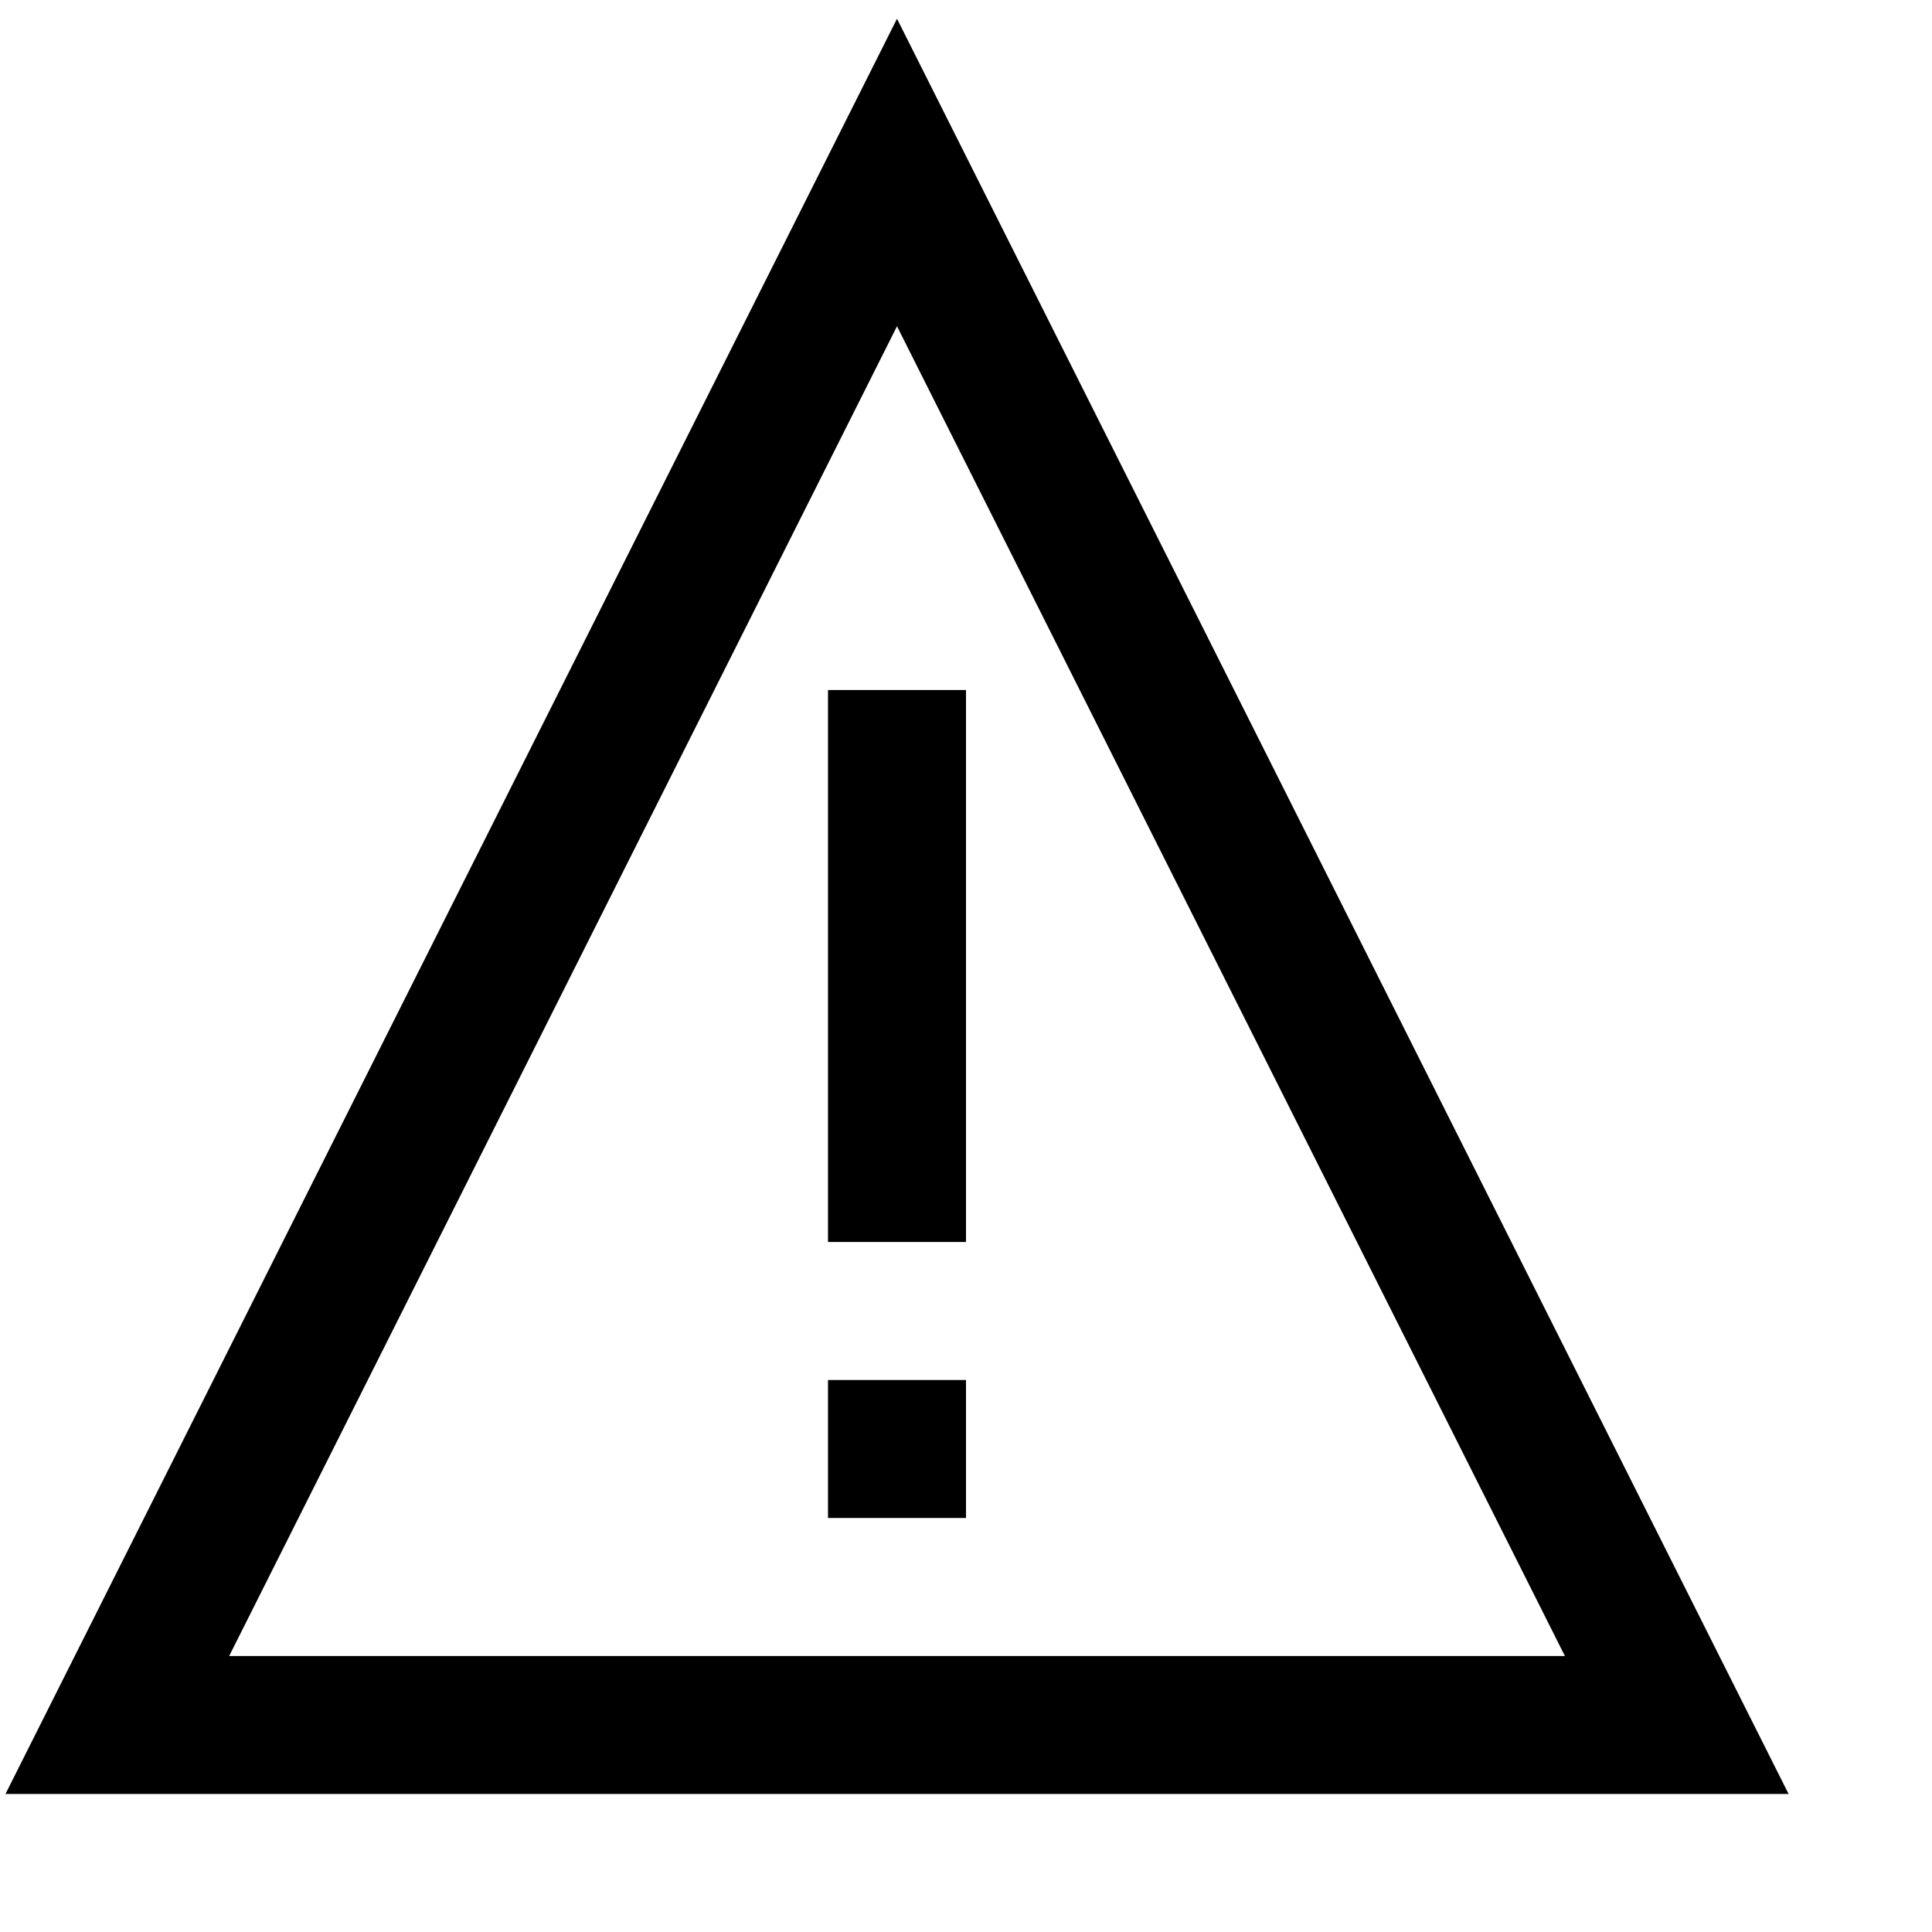
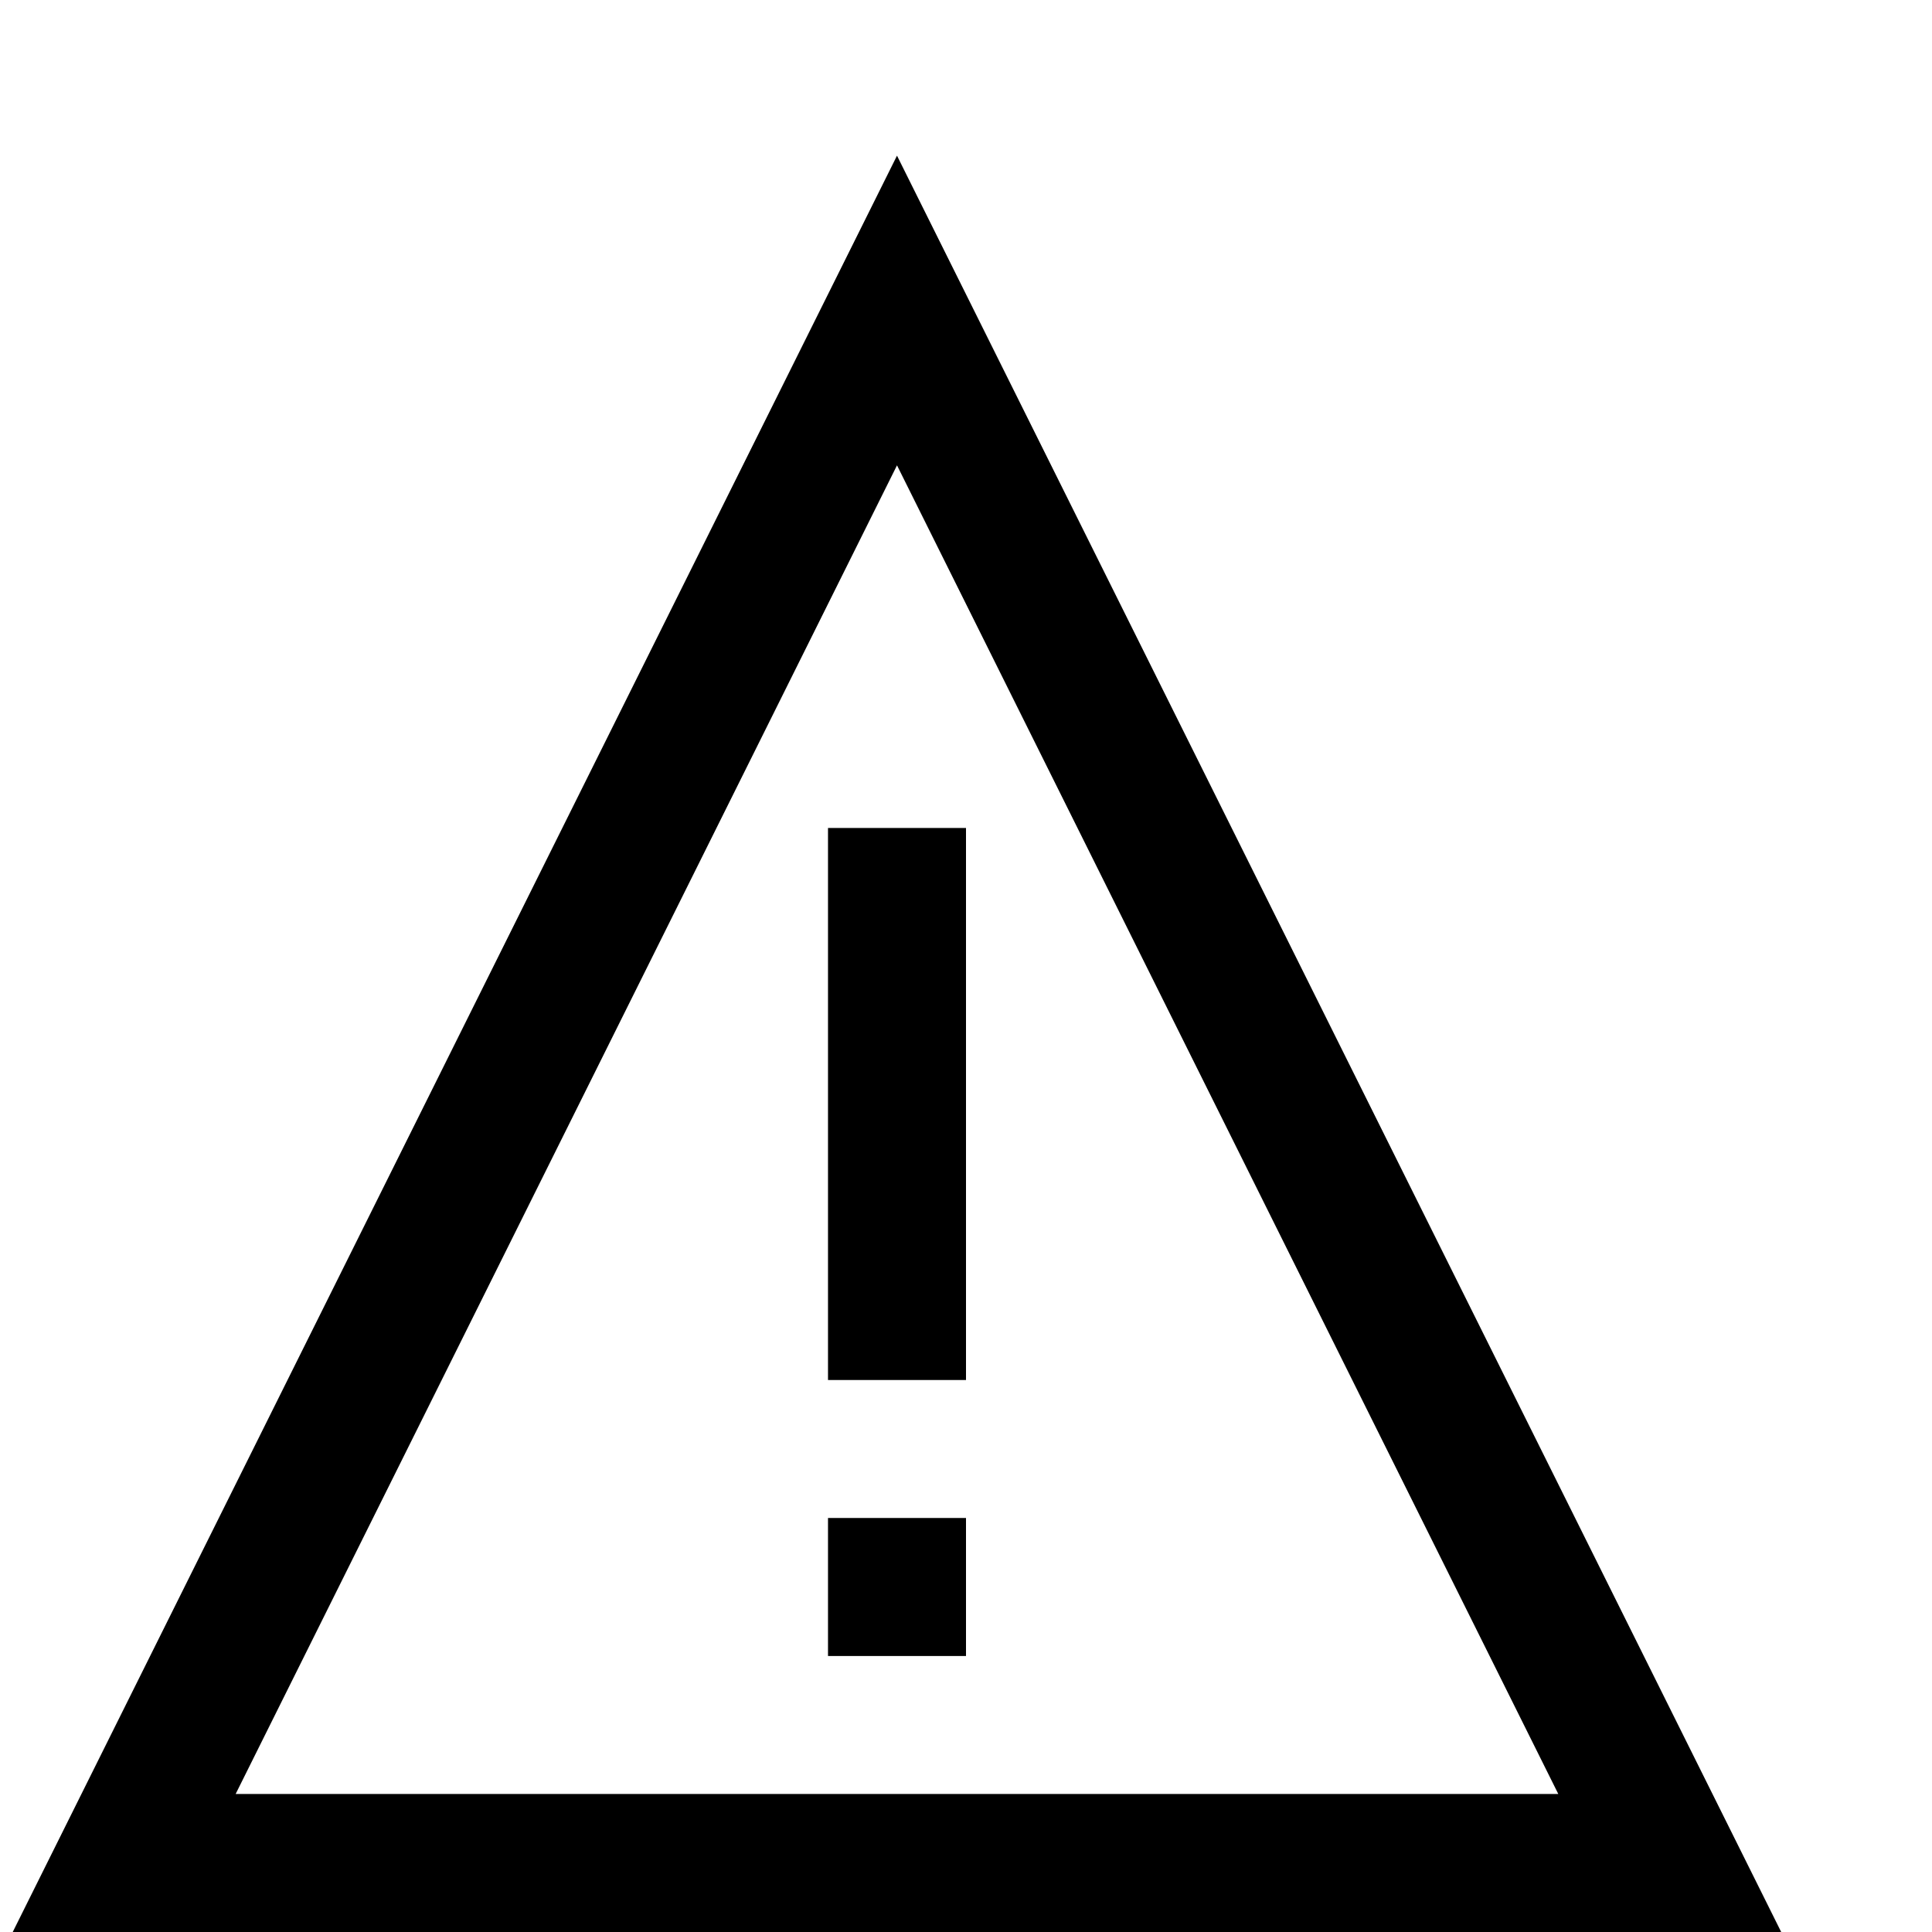
<svg xmlns="http://www.w3.org/2000/svg" viewBox="0 0 448 448" enable-background="new 0 0 448 448">
-   <path d="M414.75 416h-413.484l206.734-411.656 206.75 411.656zm-361.609-32h309.734l-154.875-308.344-154.859 308.344zm138.859-32h32v-32h-32v32zm32-192h-32v128h32v-128z" />
+   <path d="M413.031 448h-410.078l205.047-411.906 205.031 411.906zm-358.39-32h306.703l-153.344-308.094-153.359 308.094zm169.359-224h-32v128h32v-128zm0 160h-32v32h32v-32z" />
</svg>
